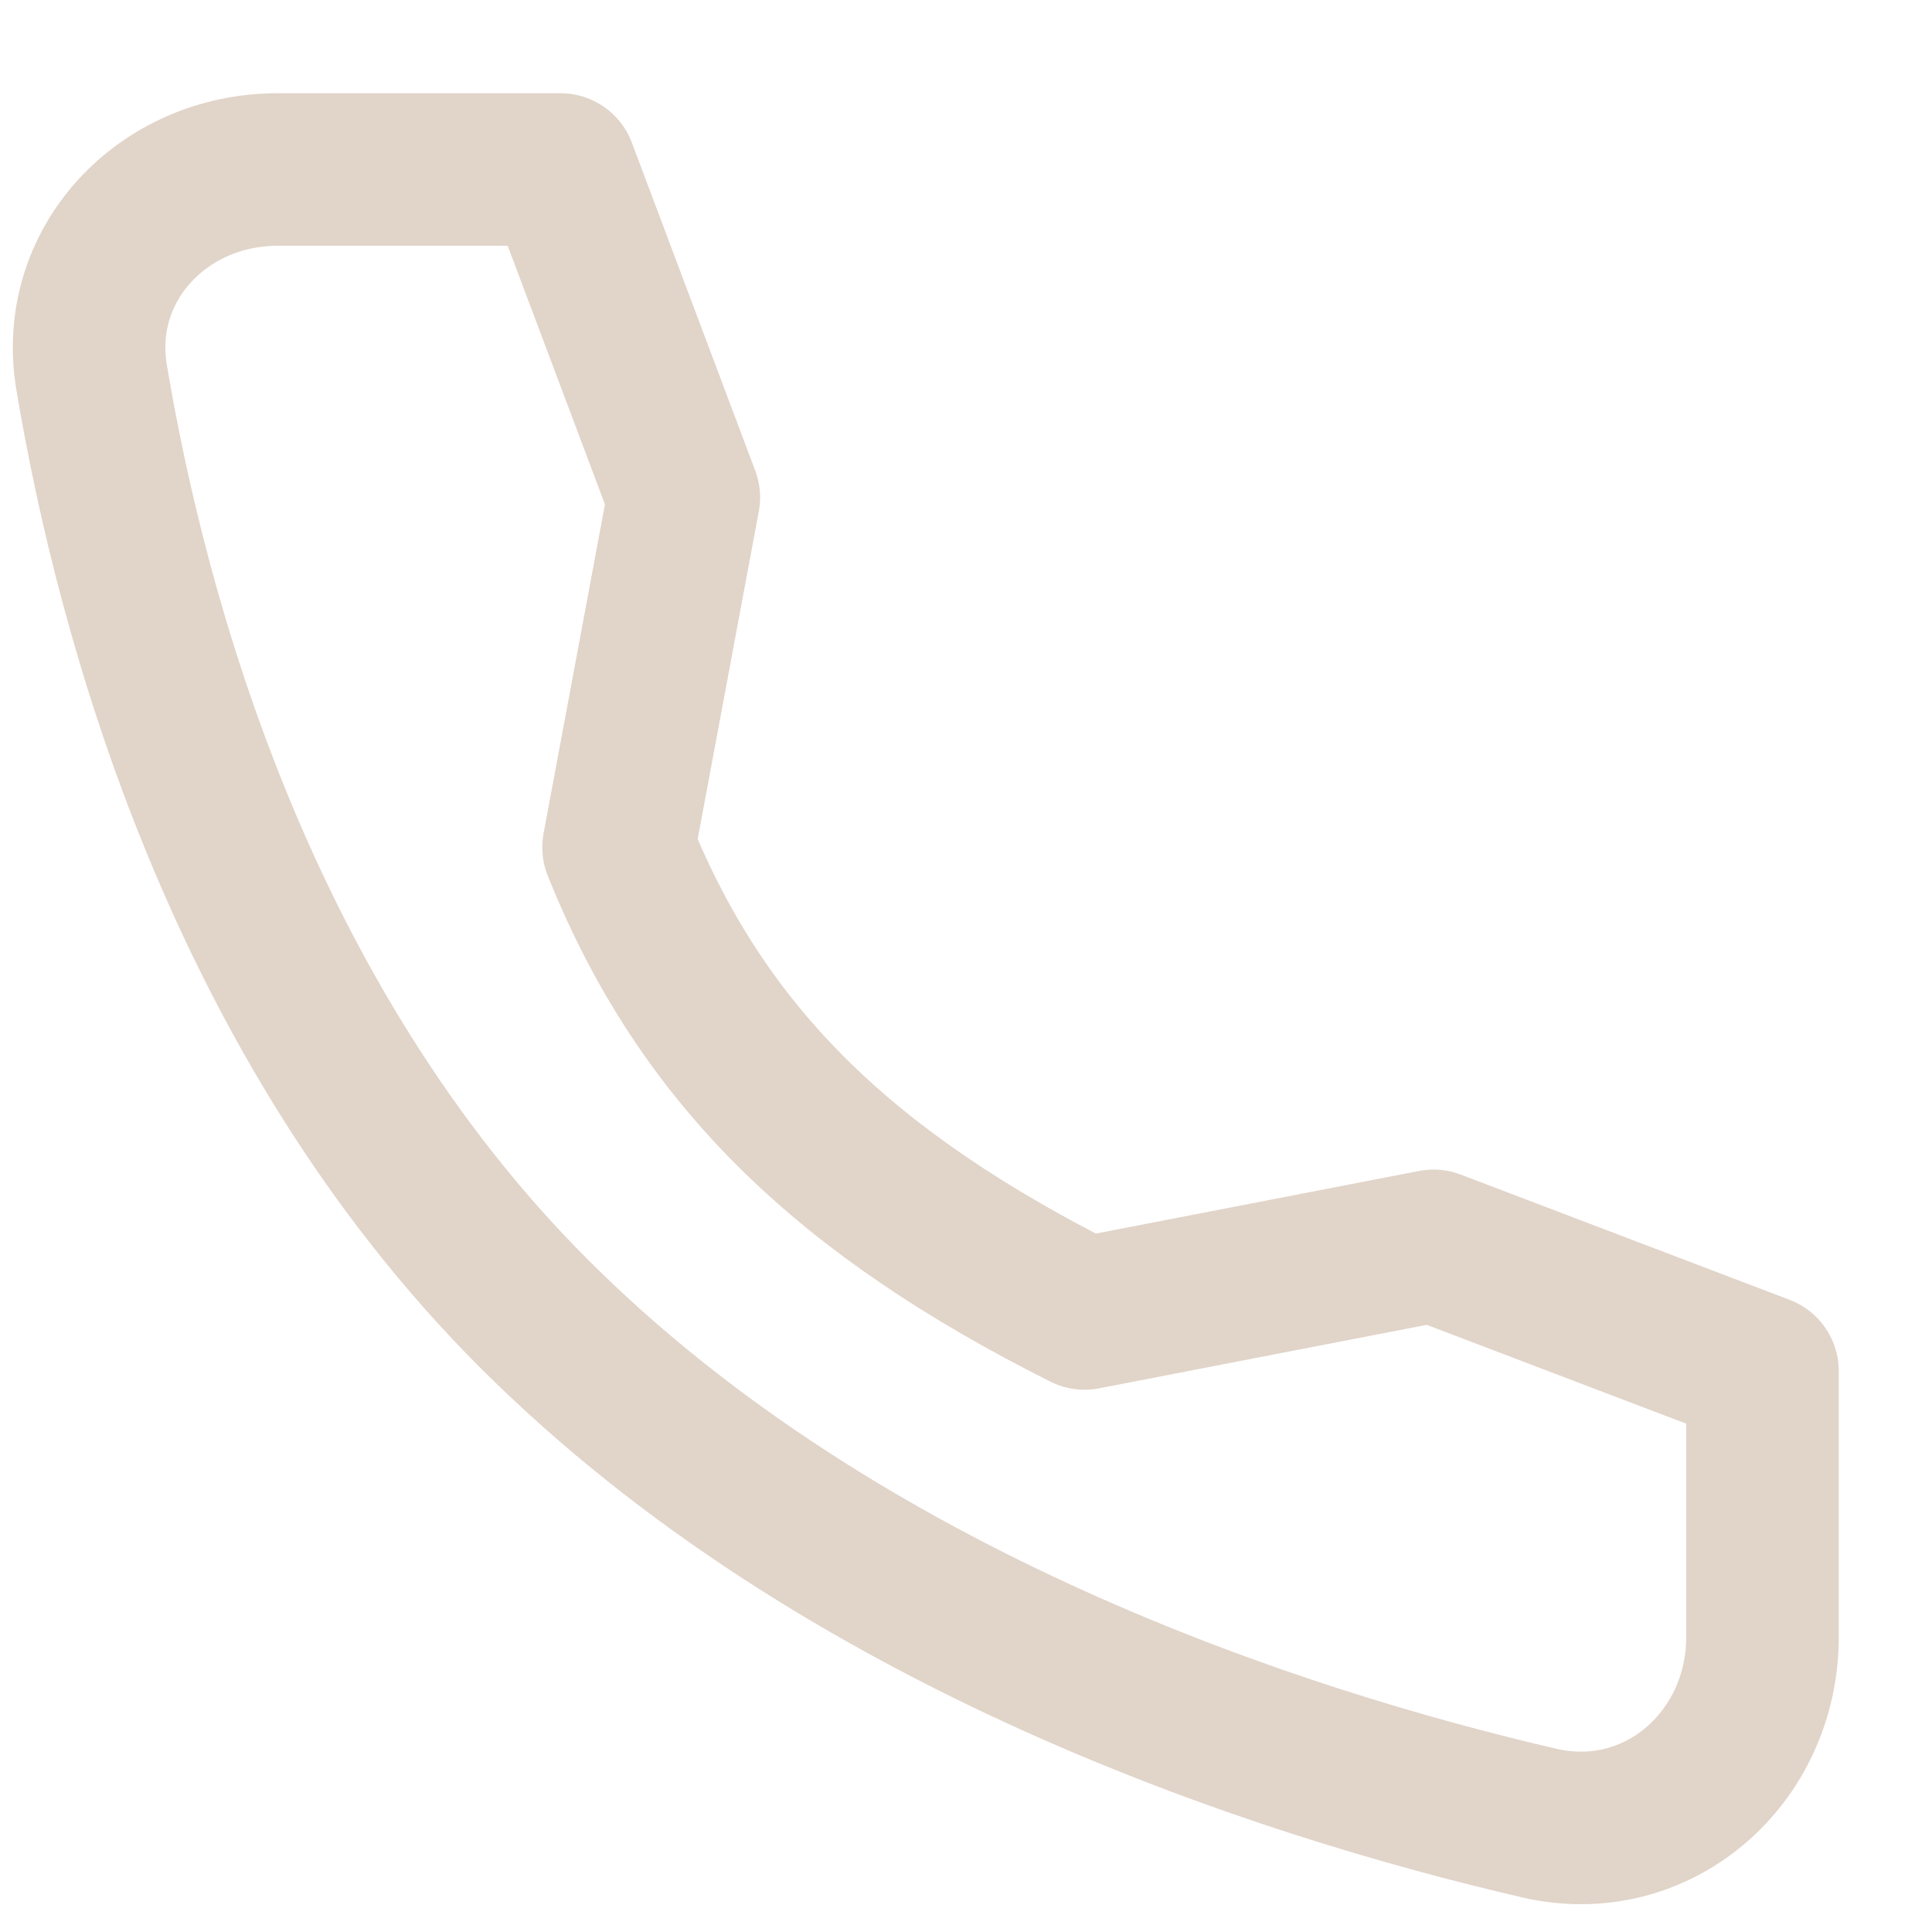
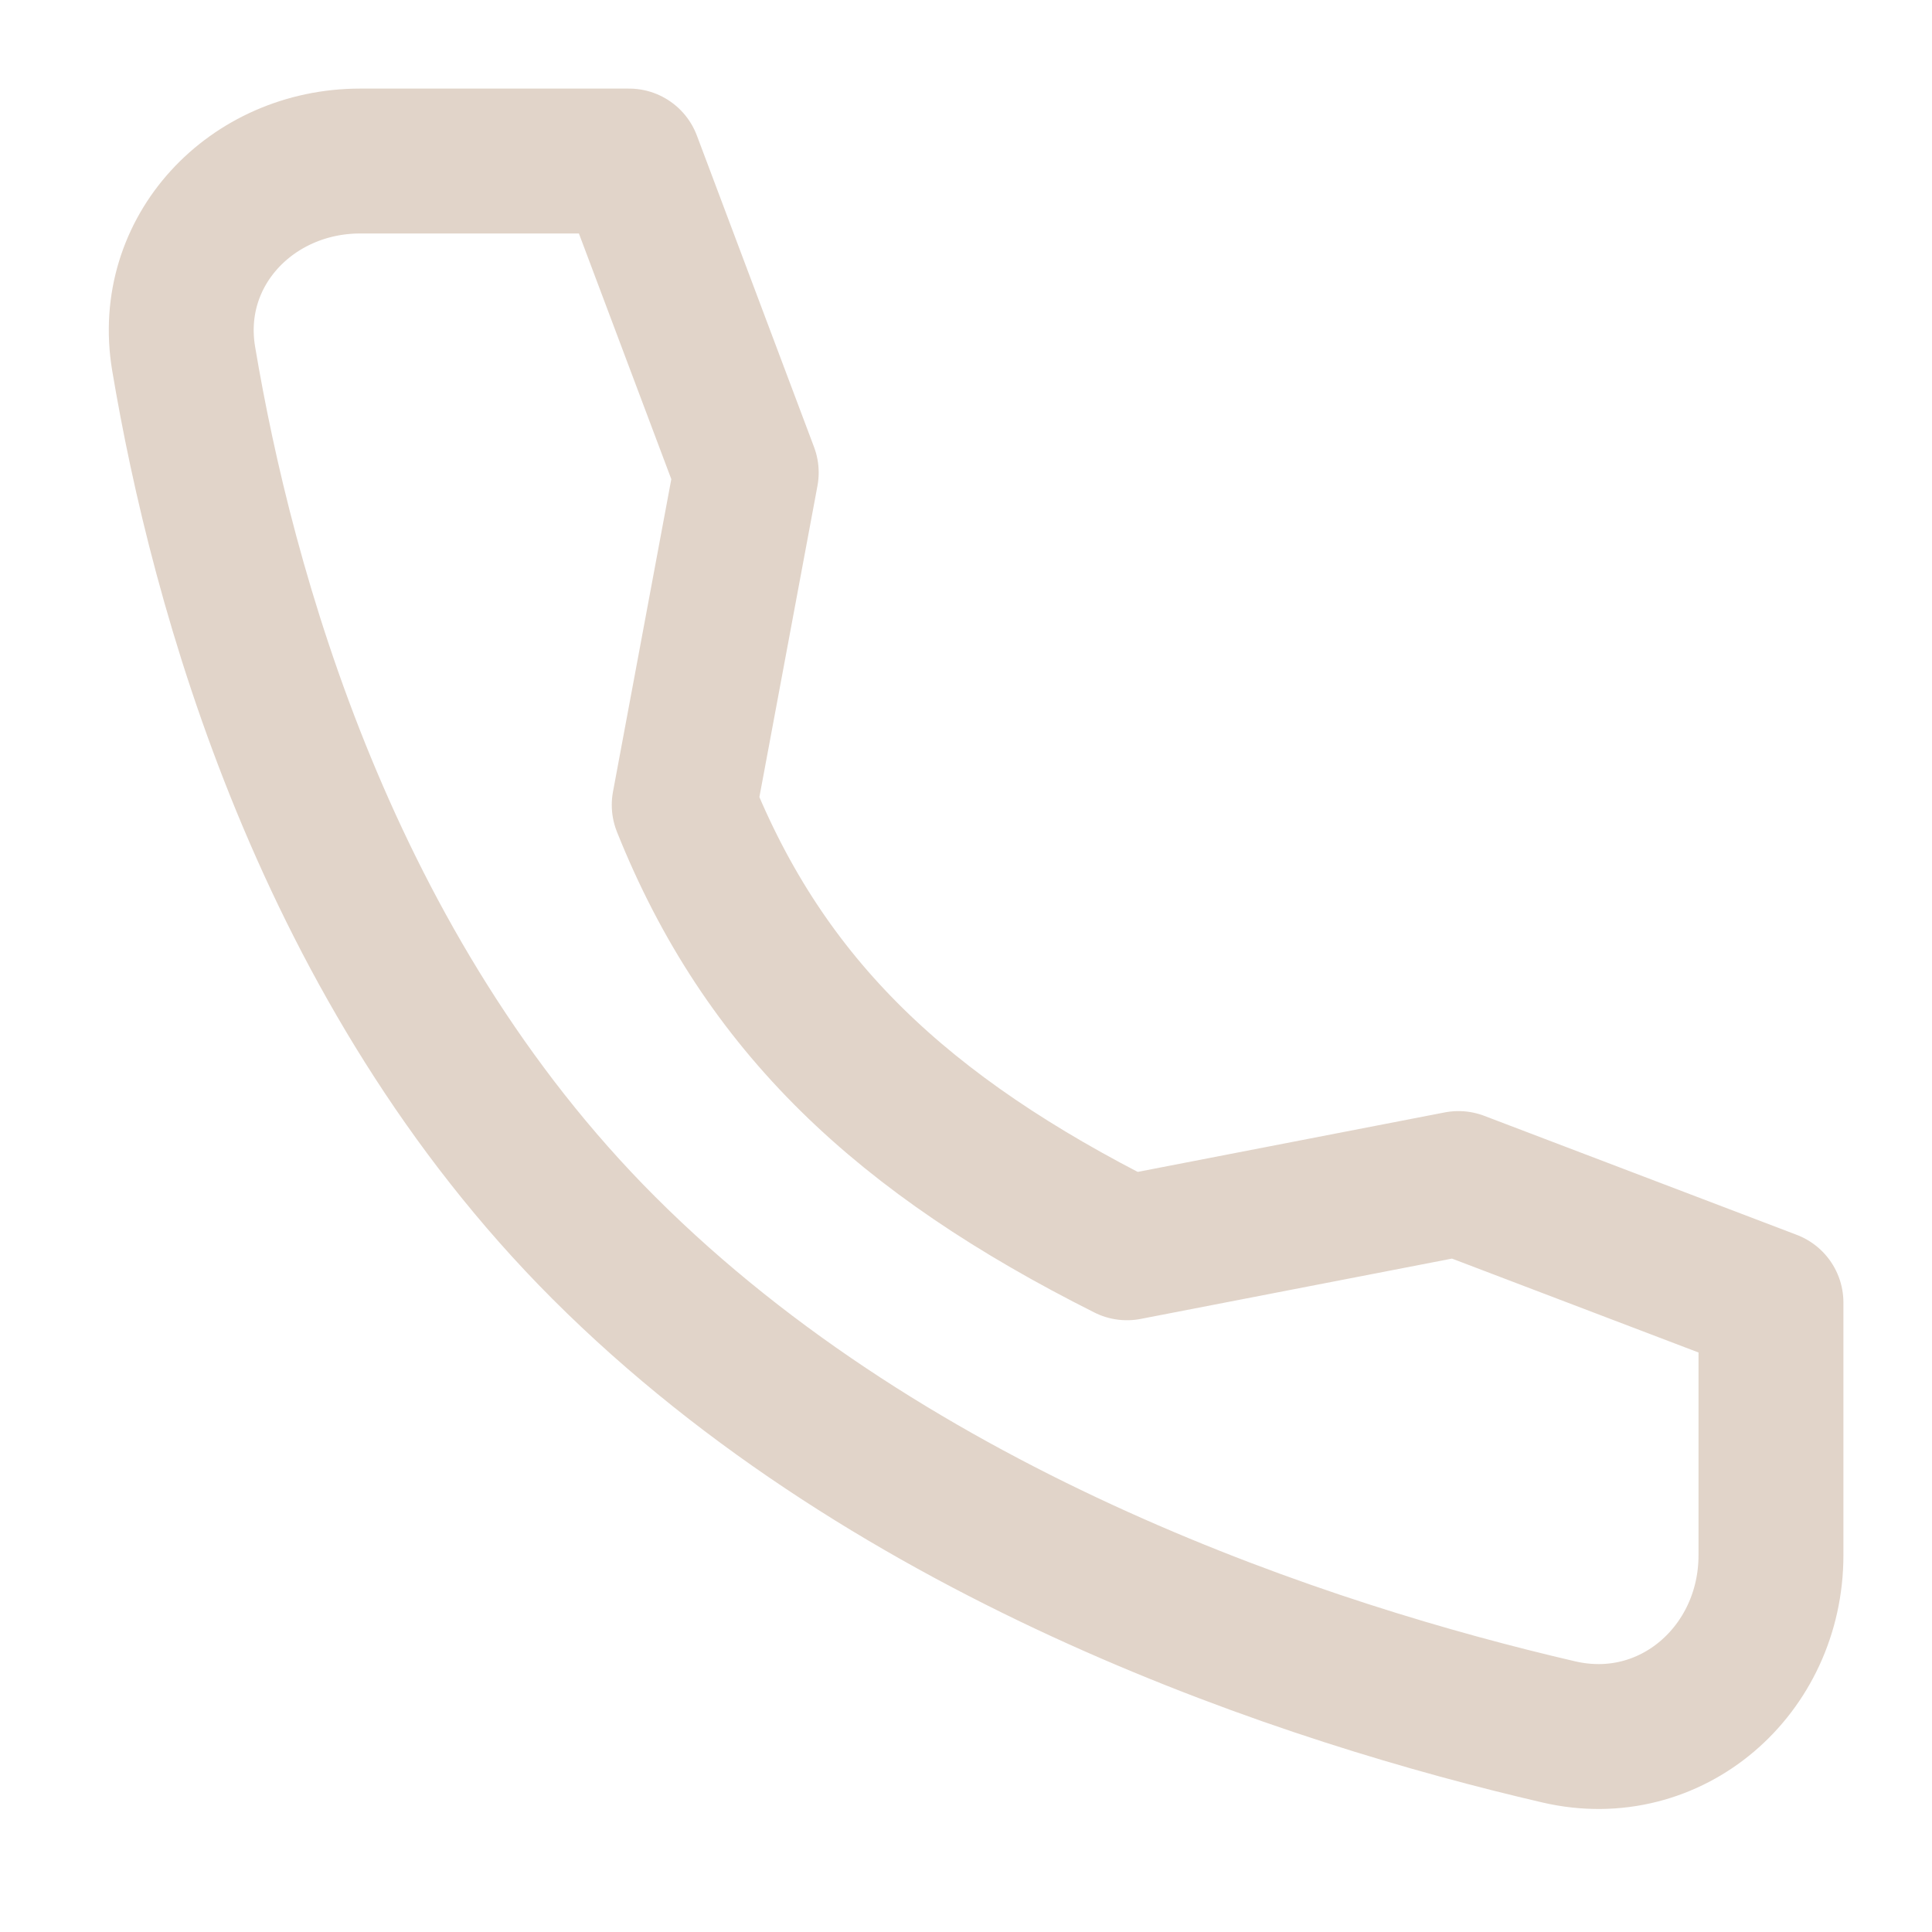
- <svg xmlns="http://www.w3.org/2000/svg" width="19" height="19" viewBox="0 0 19 19" fill="none">
-   <path d="M14.098 12.252L10.666 12.917C8.348 11.753 6.917 10.417 6.083 8.333L6.725 4.892L5.512 1.667L2.729 1.667C1.602 1.667 0.715 2.6 0.901 3.712C1.299 6.085 2.372 10.039 5.25 12.917C8.273 15.94 12.566 17.332 15.138 17.929C16.299 18.198 17.333 17.291 17.333 16.099L17.333 13.484L14.098 12.252Z" stroke="#E1D4C9" stroke-width="1.5" stroke-linecap="round" stroke-linejoin="round" />
+ <svg xmlns="http://www.w3.org/2000/svg" width="20" height="20" viewBox="0 0 20 20" fill="none">
+   <path d="M15.098 12.252L11.666 12.917C9.348 11.753 7.917 10.417 7.083 8.333L7.725 4.892L6.512 1.667L3.729 1.667C2.602 1.667 1.715 2.6 1.901 3.712C2.299 6.085 3.372 10.039 6.25 12.917C9.273 15.94 13.566 17.332 16.138 17.929C17.299 18.198 18.333 17.291 18.333 16.099L18.333 13.484L15.098 12.252Z" stroke="#E1D4C9" stroke-width="1.5" stroke-linecap="round" stroke-linejoin="round" />
</svg>
